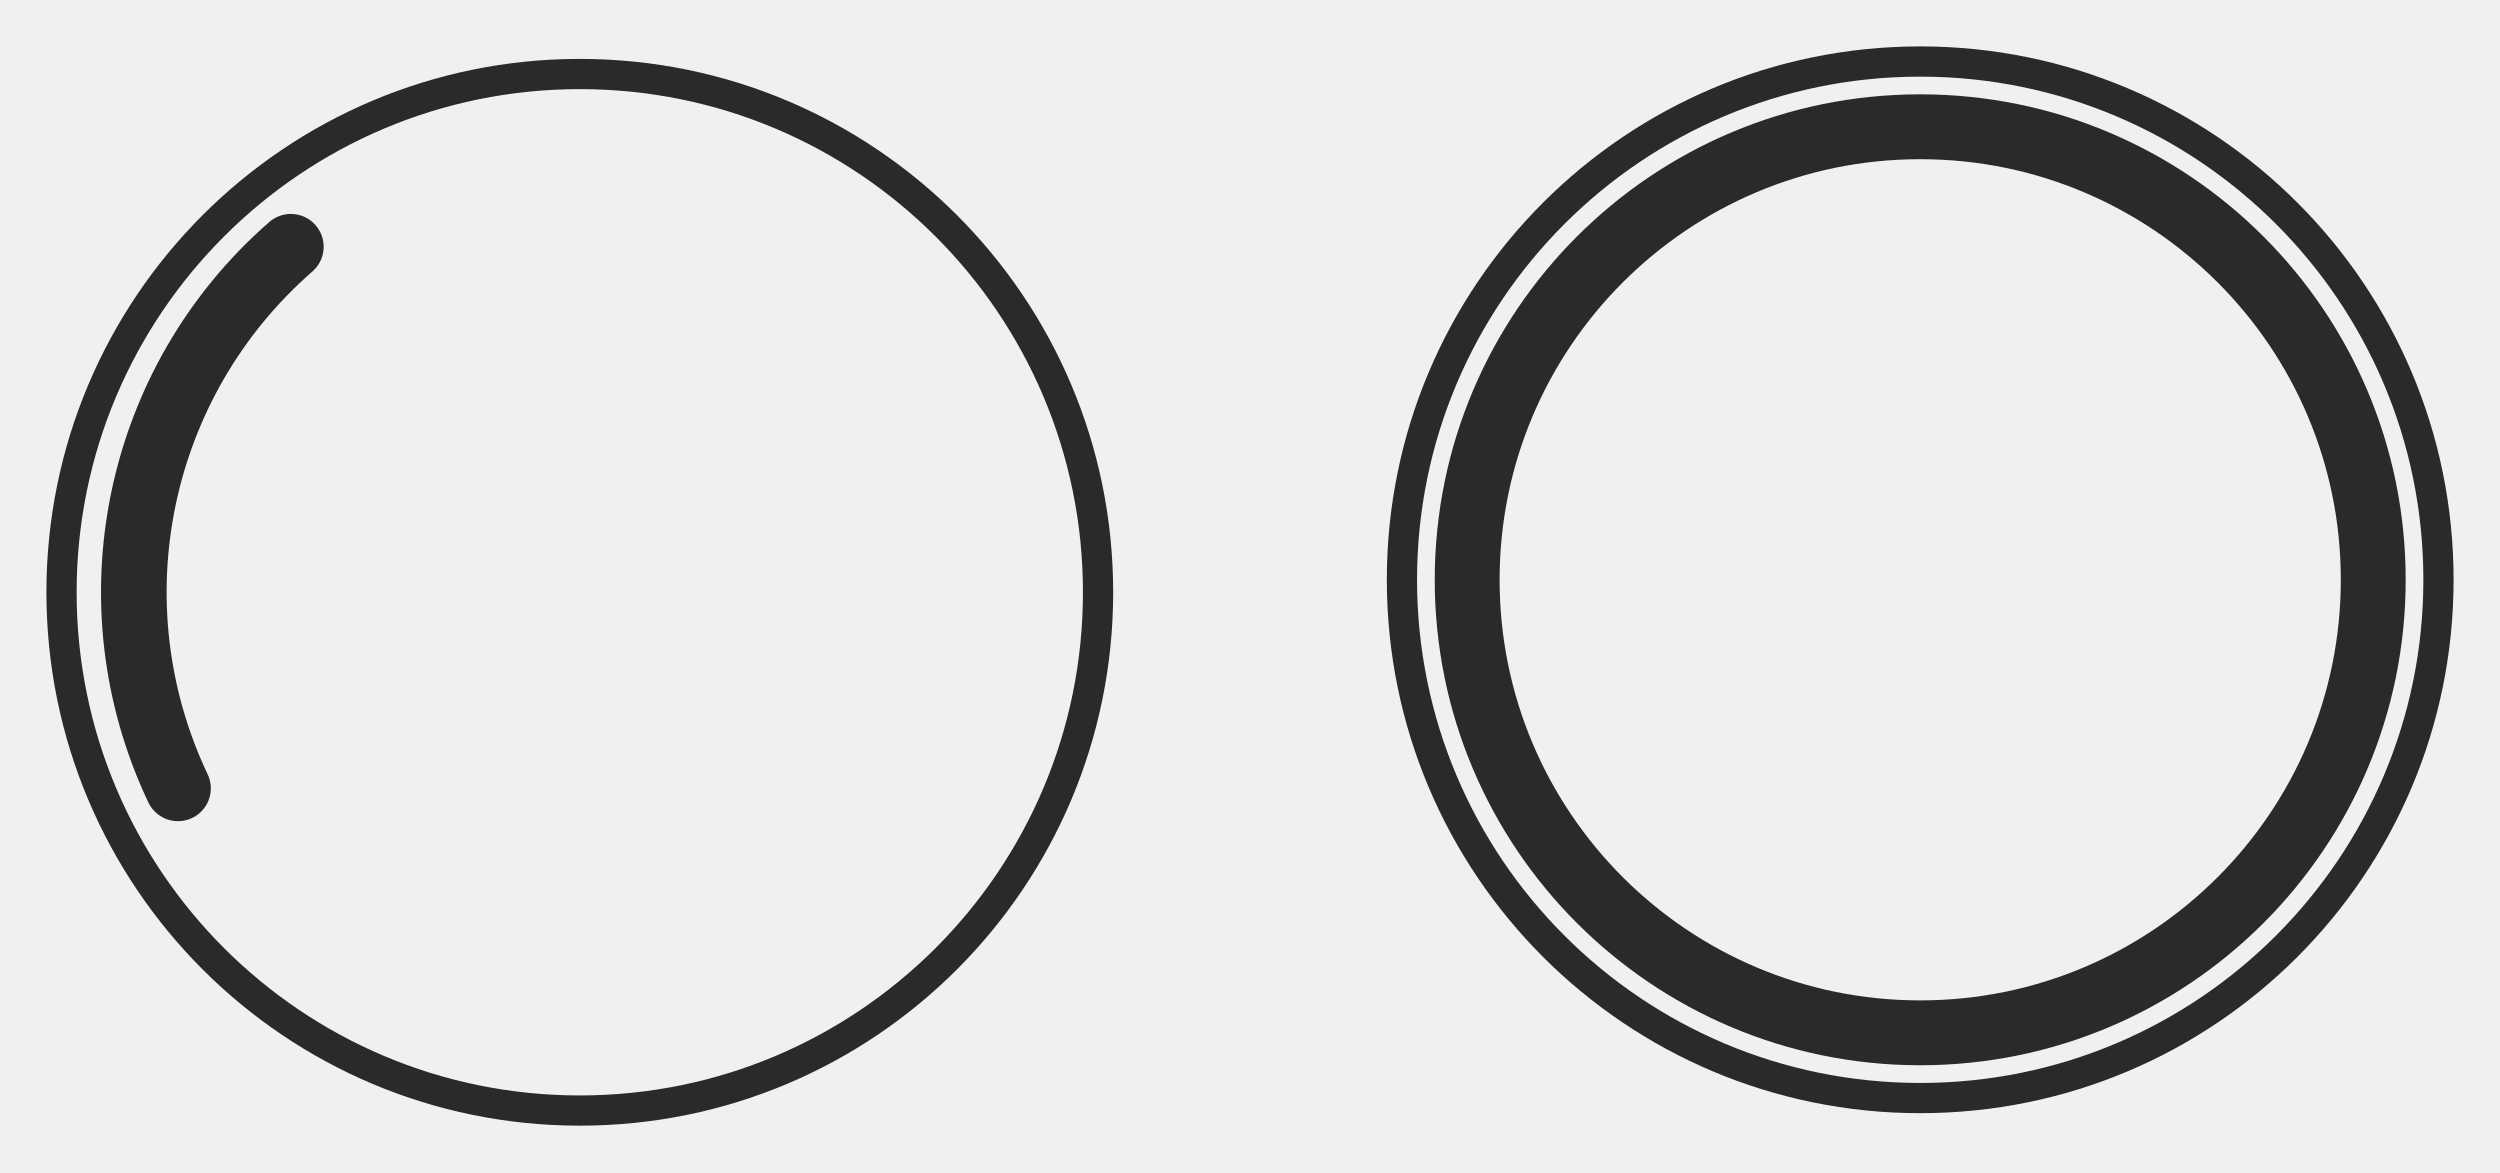
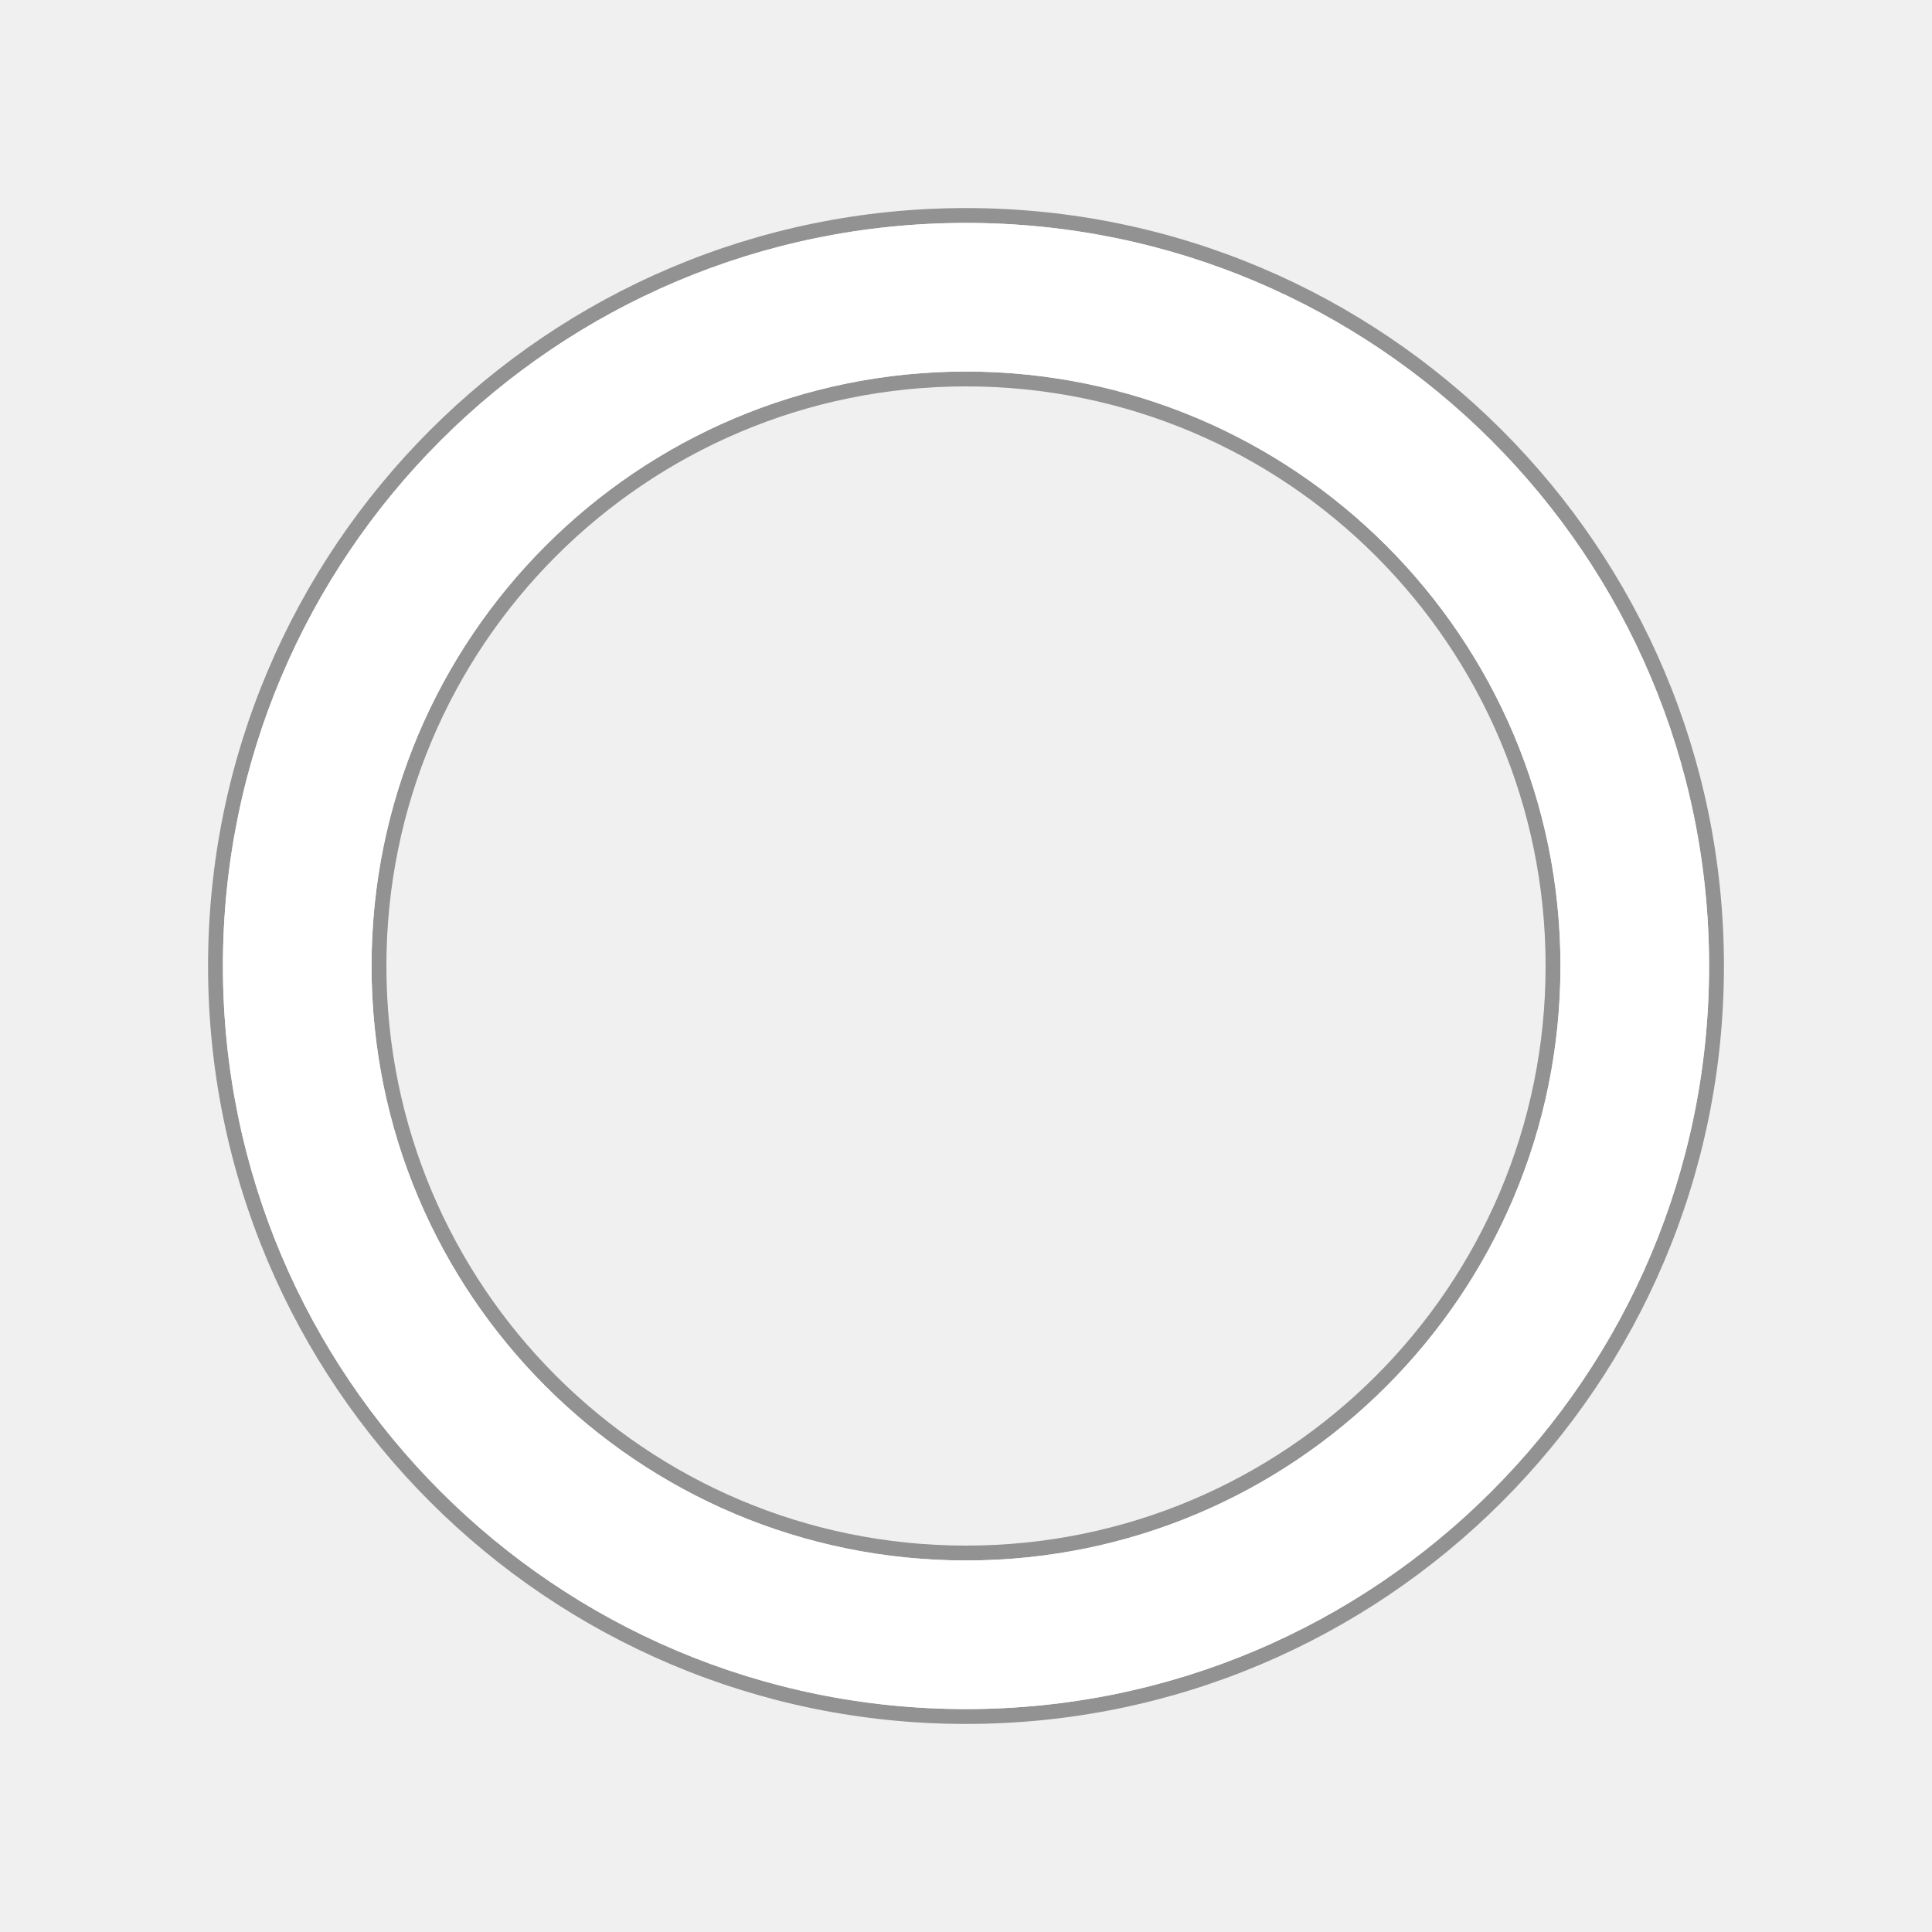
- <svg xmlns="http://www.w3.org/2000/svg" id="svg2" height="139.487" viewBox="0 0 297.522 139.487" version="1.0" width="297.522">
-   <defs id="defs36" />
-   <style type="text/css" id="current-color-scheme">
-       .ColorScheme-Text {
-         
-         stop-
-       }
-       .ColorScheme-Background {
-         color:#eff0f1;
-         stop-color:#eff0f1;
-       }
-       .ColorScheme-Highlight {
-         color:#3daee9;
-         stop-color:#3daee9;
-       }
-       .ColorScheme-ViewText {
-         
-         stop-
-       }
-       .ColorScheme-ViewBackground {
-         color:#fcfcfc;
-         stop-color:#fcfcfc;
-       }
-       .ColorScheme-ViewHover {
-         color:#93cee9;
-         stop-color:#93cee9;
-       }
-       .ColorScheme-ViewFocus{
-         color:#3daee9;
-         stop-color:#3daee9;
-       }
-       .ColorScheme-ButtonText {
-         
-         stop-
-       }
-       .ColorScheme-ButtonBackground {
-         color:#eff0f1;
-         stop-color:#eff0f1;
-       }
-       .ColorScheme-ButtonHover {
-         color:#93cee9;
-         stop-color:#93cee9;
-       }
-       .ColorScheme-ButtonFocus{
-         color:#3daee9;
-         stop-color:#3daee9;
-       }
-       </style>
-   <g id="busywidget" transform="translate(5.607231,4.720867)">
-     <path id="INNER" style="fill:none;fill-opacity:1;stroke:currentColor;stroke-width:7.81;stroke-linecap:round;stroke-miterlimit:4;stroke-dasharray:none;stroke-opacity:0.824" class="ColorScheme-Text" d="M 15.577,89.101 A 54.54,54.54 0 0 1 29.006,24.644" />
-     <g id="g4424" transform="translate(1.382969,6.892346)" style="stroke-width:6.541">
-       <rect id="rect4416" x="-1.99" height="128" width="128" y="-5.127" style="fill:none" />
-       <g id="g4422" transform="matrix(0.079592,0,0,0.079592,9.2139,28.078)" style="stroke-width:82.182" />
+ <svg xmlns="http://www.w3.org/2000/svg" xmlns:ns1="http://www.openswatchbook.org/uri/2009/osb" xmlns:xlink="http://www.w3.org/1999/xlink" width="130" height="130" id="svg2" version="1.0">
+   <defs id="defs4">
+     <linearGradient id="linearGradient5226">
+       <stop style="stop-color:#ffffff;stop-opacity:1;" offset="0" id="stop5228" />
+       <stop style="stop-color:#ffffff;stop-opacity:0;" offset="1" id="stop5230" />
+     </linearGradient>
+     <linearGradient id="linearGradient5204" ns1:paint="solid">
+       <stop style="stop-color:#000000;stop-opacity:1;" offset="0" id="stop5206" />
+     </linearGradient>
+     <linearGradient id="linearGradient5256" ns1:paint="solid">
+       <stop style="stop-color:#ffffff;stop-opacity:1;" offset="0" id="stop5258" />
+     </linearGradient>
+     <linearGradient id="linearGradient3800">
+       <stop style="stop-color:#ffffff;stop-opacity:1;" offset="0" id="stop3802" />
+       <stop style="stop-color:#ffffff;stop-opacity:0;" offset="1" id="stop3804" />
+     </linearGradient>
+     <linearGradient xlink:href="#linearGradient5226" id="linearGradient5232" x1="46.707" y1="56.528" x2="86.761" y2="116.668" gradientUnits="userSpaceOnUse" gradientTransform="translate(23.29317,142.1687)" />
+   </defs>
+   <g id="layer1" transform="translate(-55.00001,-133.6966)">
+     <rect style="fill:#000000;fill-opacity:1;fill-rule:nonzero;stroke:none" id="hint-rotation-angle" width="15" height="15" x="15" y="115" />
+     <rect y="170.102" x="53" height="130" width="130" id="rect3817-7" style="fill:#49a64f;fill-opacity:0;stroke:none" />
+     <g id="paused">
+       <path id="path3951" transform="translate(55.00001,133.6966)" d="M 65 14 C 36.845 14 14 36.845 14 65 C 14 93.155 36.845 116 65 116 C 93.155 116 116 93.155 116 65 C 116 36.845 93.155 14 65 14 z M 65 15 C 92.614 15 115 37.386 115 65 C 115 92.614 92.614 115 65 115 C 37.386 115 15 92.614 15 65 C 15 37.386 37.386 15 65 15 z M 65 25 C 42.909 25 25 42.909 25 65 C 25 87.091 42.909 105 65 105 C 87.091 105 105 87.091 105 65 C 105 42.909 87.091 25 65 25 z M 65 26 C 86.551 26 104 43.449 104 65 C 104 86.551 86.551 104 65 104 C 43.449 104 26 86.551 26 65 C 26 43.449 43.449 26 65 26 z " style="font-size:medium;font-style:normal;font-variant:normal;font-weight:normal;font-stretch:normal;text-indent:0;text-align:start;text-decoration:none;line-height:normal;letter-spacing:normal;word-spacing:normal;text-transform:none;direction:ltr;block-progression:tb;writing-mode:lr-tb;text-anchor:start;baseline-shift:baseline;color:#000000;fill:#000000;fill-opacity:0.392;stroke:none;stroke-width:2;marker:none;visibility:visible;display:inline;overflow:visible;enable-background:accumulate;font-family:Sans;-inkscape-font-specification:Sans" />
+       <rect style="fill:#49a64f;fill-opacity:0;stroke:none" id="rect3817-76" width="130" height="130" x="55" y="133.697" />
+       <path id="path3951-4" d="m 120,148.697 c -27.614,0 -50,22.386 -50,50 0,27.614 22.386,50 50,50 27.614,0 50,-22.386 50,-50 0,-27.614 -22.386,-50 -50,-50 z m 0,10 c 22.091,0 40,17.909 40,40 0,22.091 -17.909,40 -40,40 -22.091,0 -40,-17.909 -40,-40 0,-22.091 17.909,-40 40,-40 z" style="fill:#ffffff;fill-opacity:1;stroke:none" />
    </g>
-     <circle r="61.679" cy="65.766" cx="63.393" class="ColorScheme-Text" style="fill:none;fill-opacity:1;stroke:currentColor;stroke-width:3.597;stroke-linecap:round;stroke-miterlimit:4;stroke-dasharray:none;stroke-opacity:0.824" id="OUTER" />
-   </g>
-   <g id="paused" transform="translate(3.746496,3.480377)">
-     <circle class="ColorScheme-Text" style="fill:none;fill-opacity:1;stroke:currentColor;stroke-width:7.72;stroke-linecap:round;stroke-miterlimit:4;stroke-dasharray:none;stroke-opacity:0.824" id="PAUSEIN" cx="224.775" cy="65.52" r="53.915" />
-     <g style="stroke-width:6.541" transform="translate(162.7655,6.646123)" id="g824">
-       <rect style="fill:none" y="-5.127" width="128" height="128" x="-1.99" id="rect820" />
-       <g style="stroke-width:82.182" transform="matrix(0.079592,0,0,0.079592,9.2139,28.078)" id="g822" />
+     <g id="busywidget" transform="translate(-185.0542,-3.836469)">
+       <path id="path3951-1" transform="translate(55.00001,133.6966)" d="m 65,14 c -28.155,0 -51,22.845 -51,51 0,28.155 22.845,51 51,51 28.155,0 51,-22.845 51,-51 C 116,36.845 93.155,14 65,14 z m 0,1 c 27.614,0 50,22.386 50,50 0,27.614 -22.386,50 -50,50 C 37.386,115 15,92.614 15,65 15,37.386 37.386,15 65,15 z m 0,10 c -22.091,0 -40,17.909 -40,40 0,22.091 17.909,40 40,40 22.091,0 40,-17.909 40,-40 C 105,42.909 87.091,25 65,25 z m 0,1 c 21.551,0 39,17.449 39,39 0,21.551 -17.449,39 -39,39 C 43.449,104 26,86.551 26,65 26,43.449 43.449,26 65,26 z" style="font-size:medium;font-style:normal;font-variant:normal;font-weight:normal;font-stretch:normal;text-indent:0;text-align:start;text-decoration:none;line-height:normal;letter-spacing:normal;word-spacing:normal;text-transform:none;direction:ltr;block-progression:tb;writing-mode:lr-tb;text-anchor:start;baseline-shift:baseline;color:#000000;fill:#000000;fill-opacity:0.392;stroke:none;stroke-width:2;marker:none;visibility:visible;display:inline;overflow:visible;enable-background:accumulate;font-family:Sans;-inkscape-font-specification:Sans" />
+       <rect style="fill:#49a64f;fill-opacity:0;stroke:none" id="rect3817-76-8" width="130" height="130" x="55" y="133.697" />
+       <path id="path3951-4-6" d="m 120,148.697 c -27.614,0 -50,22.386 -50,50 0,27.614 22.386,50 50,50 27.614,0 50,-22.386 50,-50 0,-27.614 -22.386,-50 -50,-50 z m 0,10 c 22.091,0 40,17.909 40,40 0,22.091 -17.909,40 -40,40 -22.091,0 -40,-17.909 -40,-40 0,-22.091 17.909,-40 40,-40 z" style="fill:url(#linearGradient5232);fill-opacity:1;fill-rule:nonzero;stroke:none" />
    </g>
-     <circle id="PAUSEOUT" style="fill:none;fill-opacity:1;stroke:currentColor;stroke-width:3.597;stroke-linecap:round;stroke-miterlimit:4;stroke-dasharray:none;stroke-opacity:0.824" class="ColorScheme-Text" cx="224.775" cy="65.52" r="61.679" />
  </g>
</svg>
